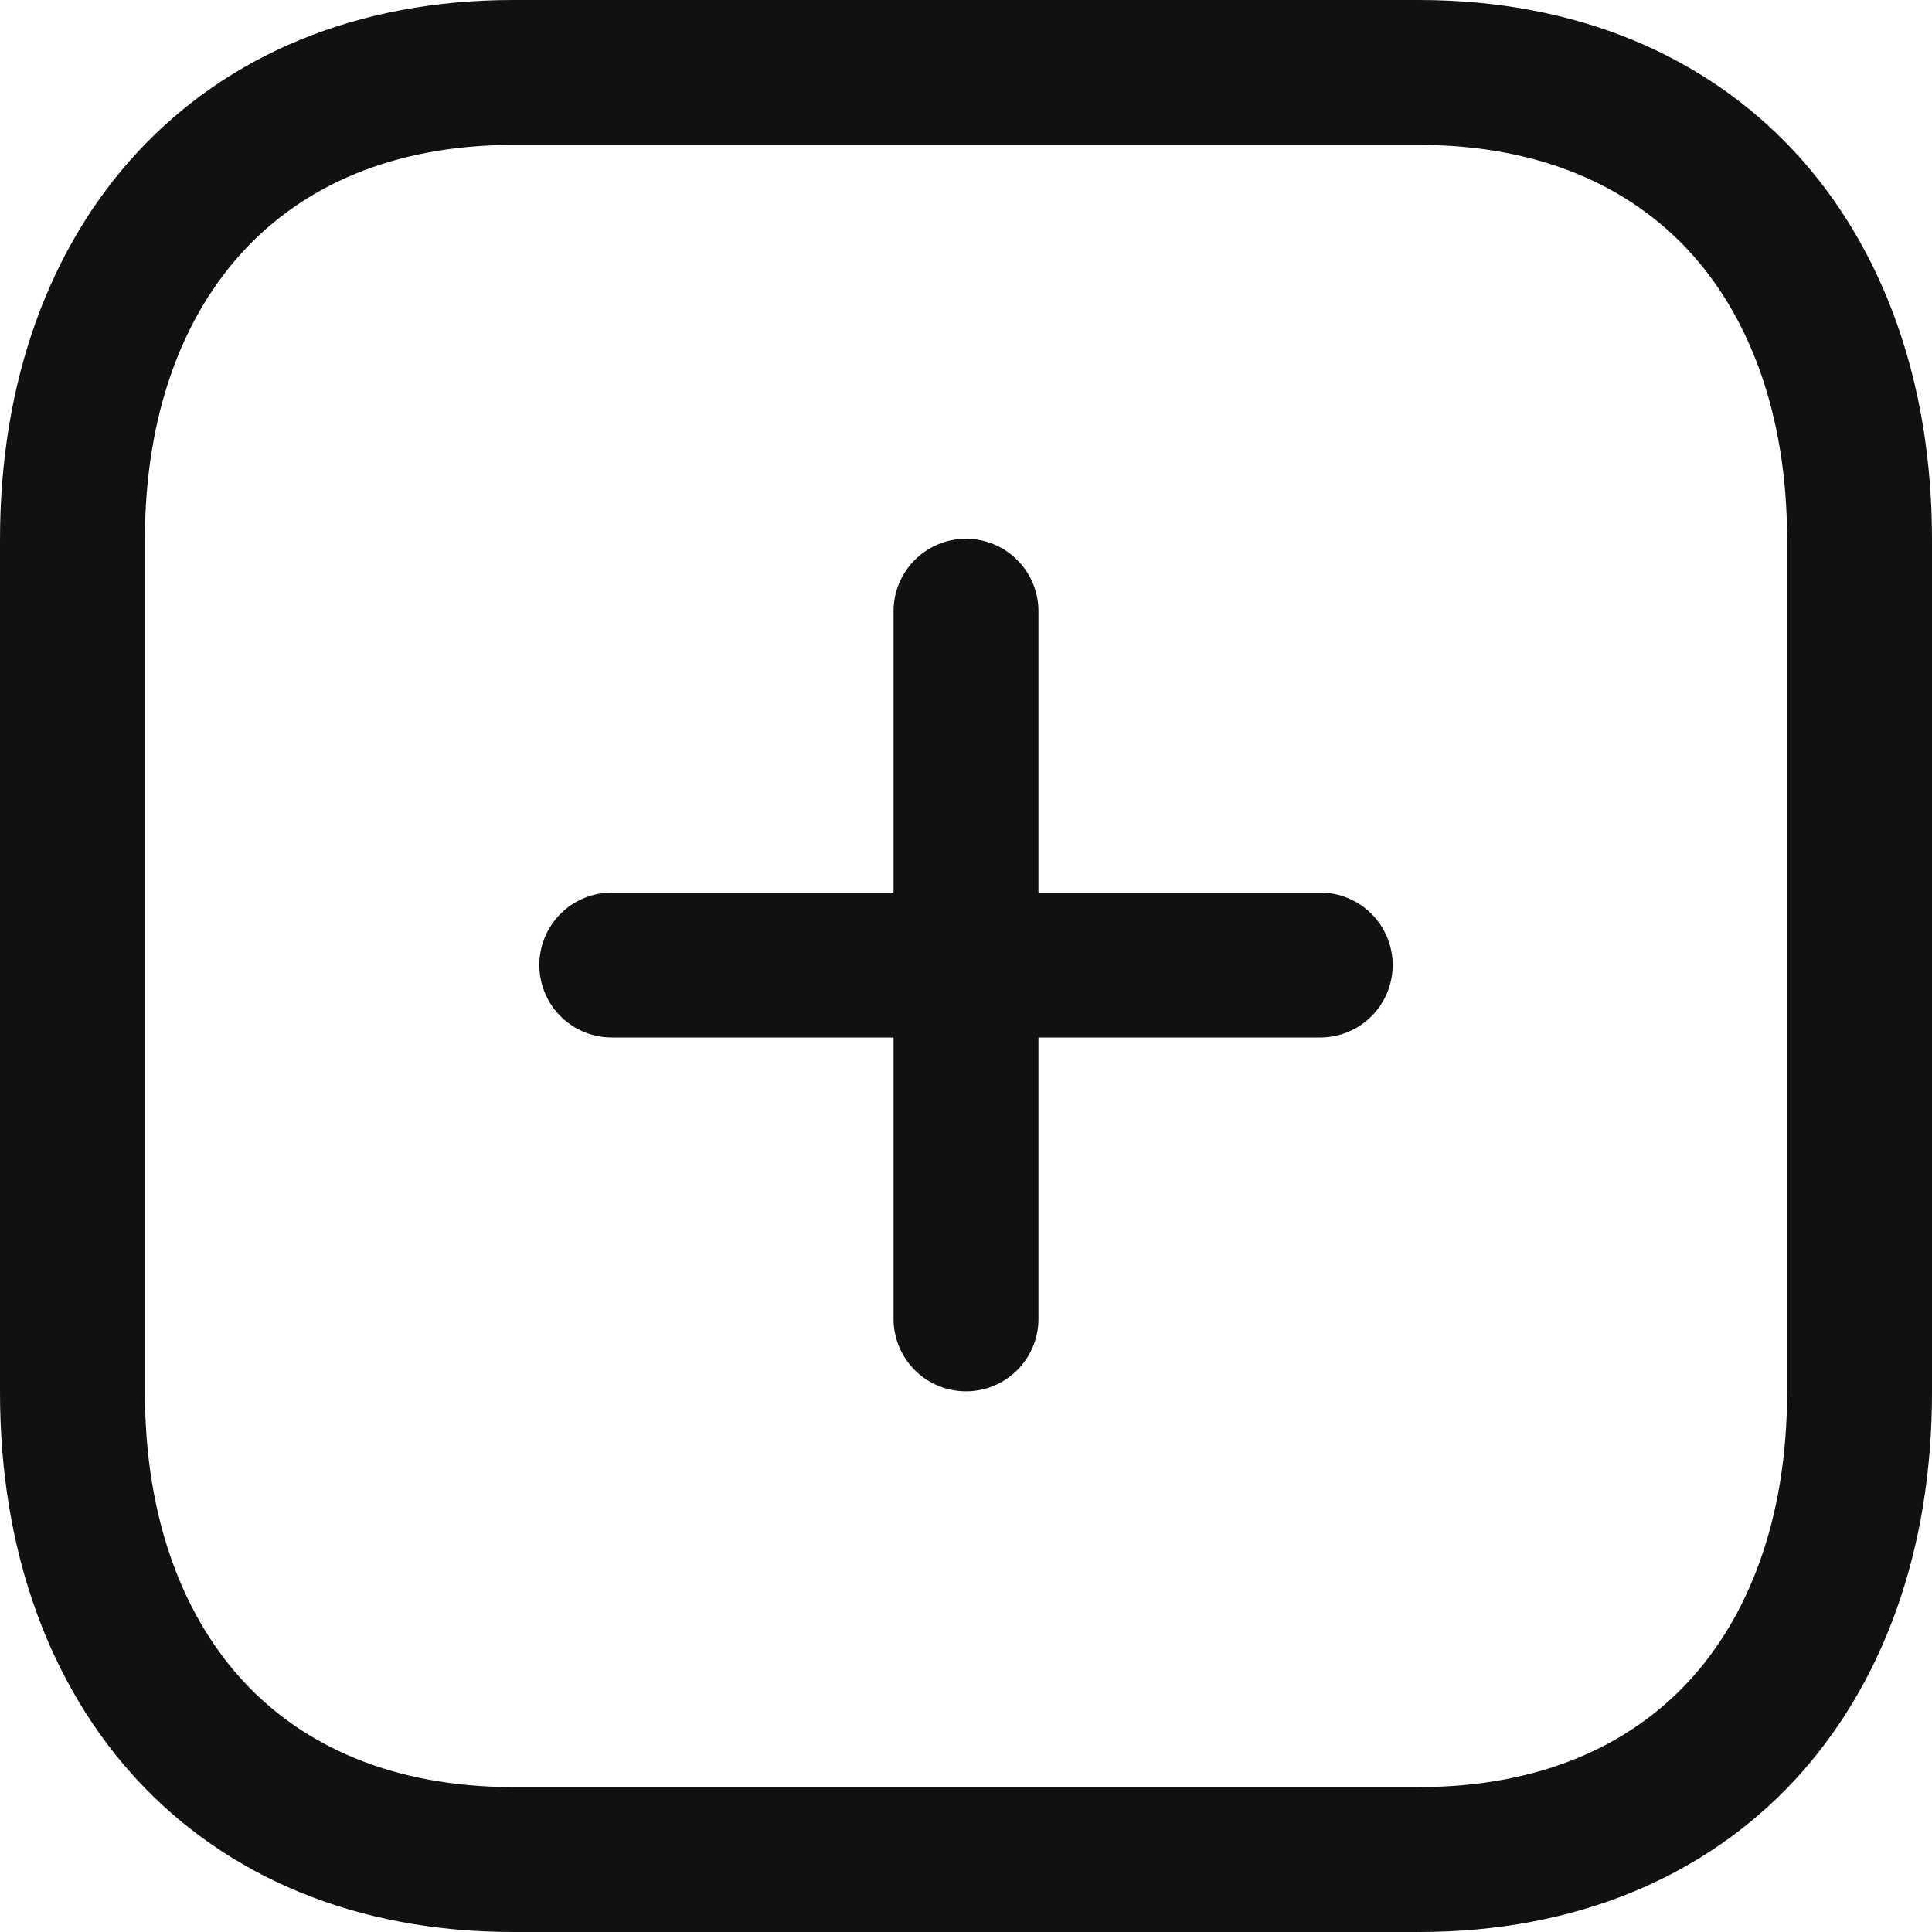
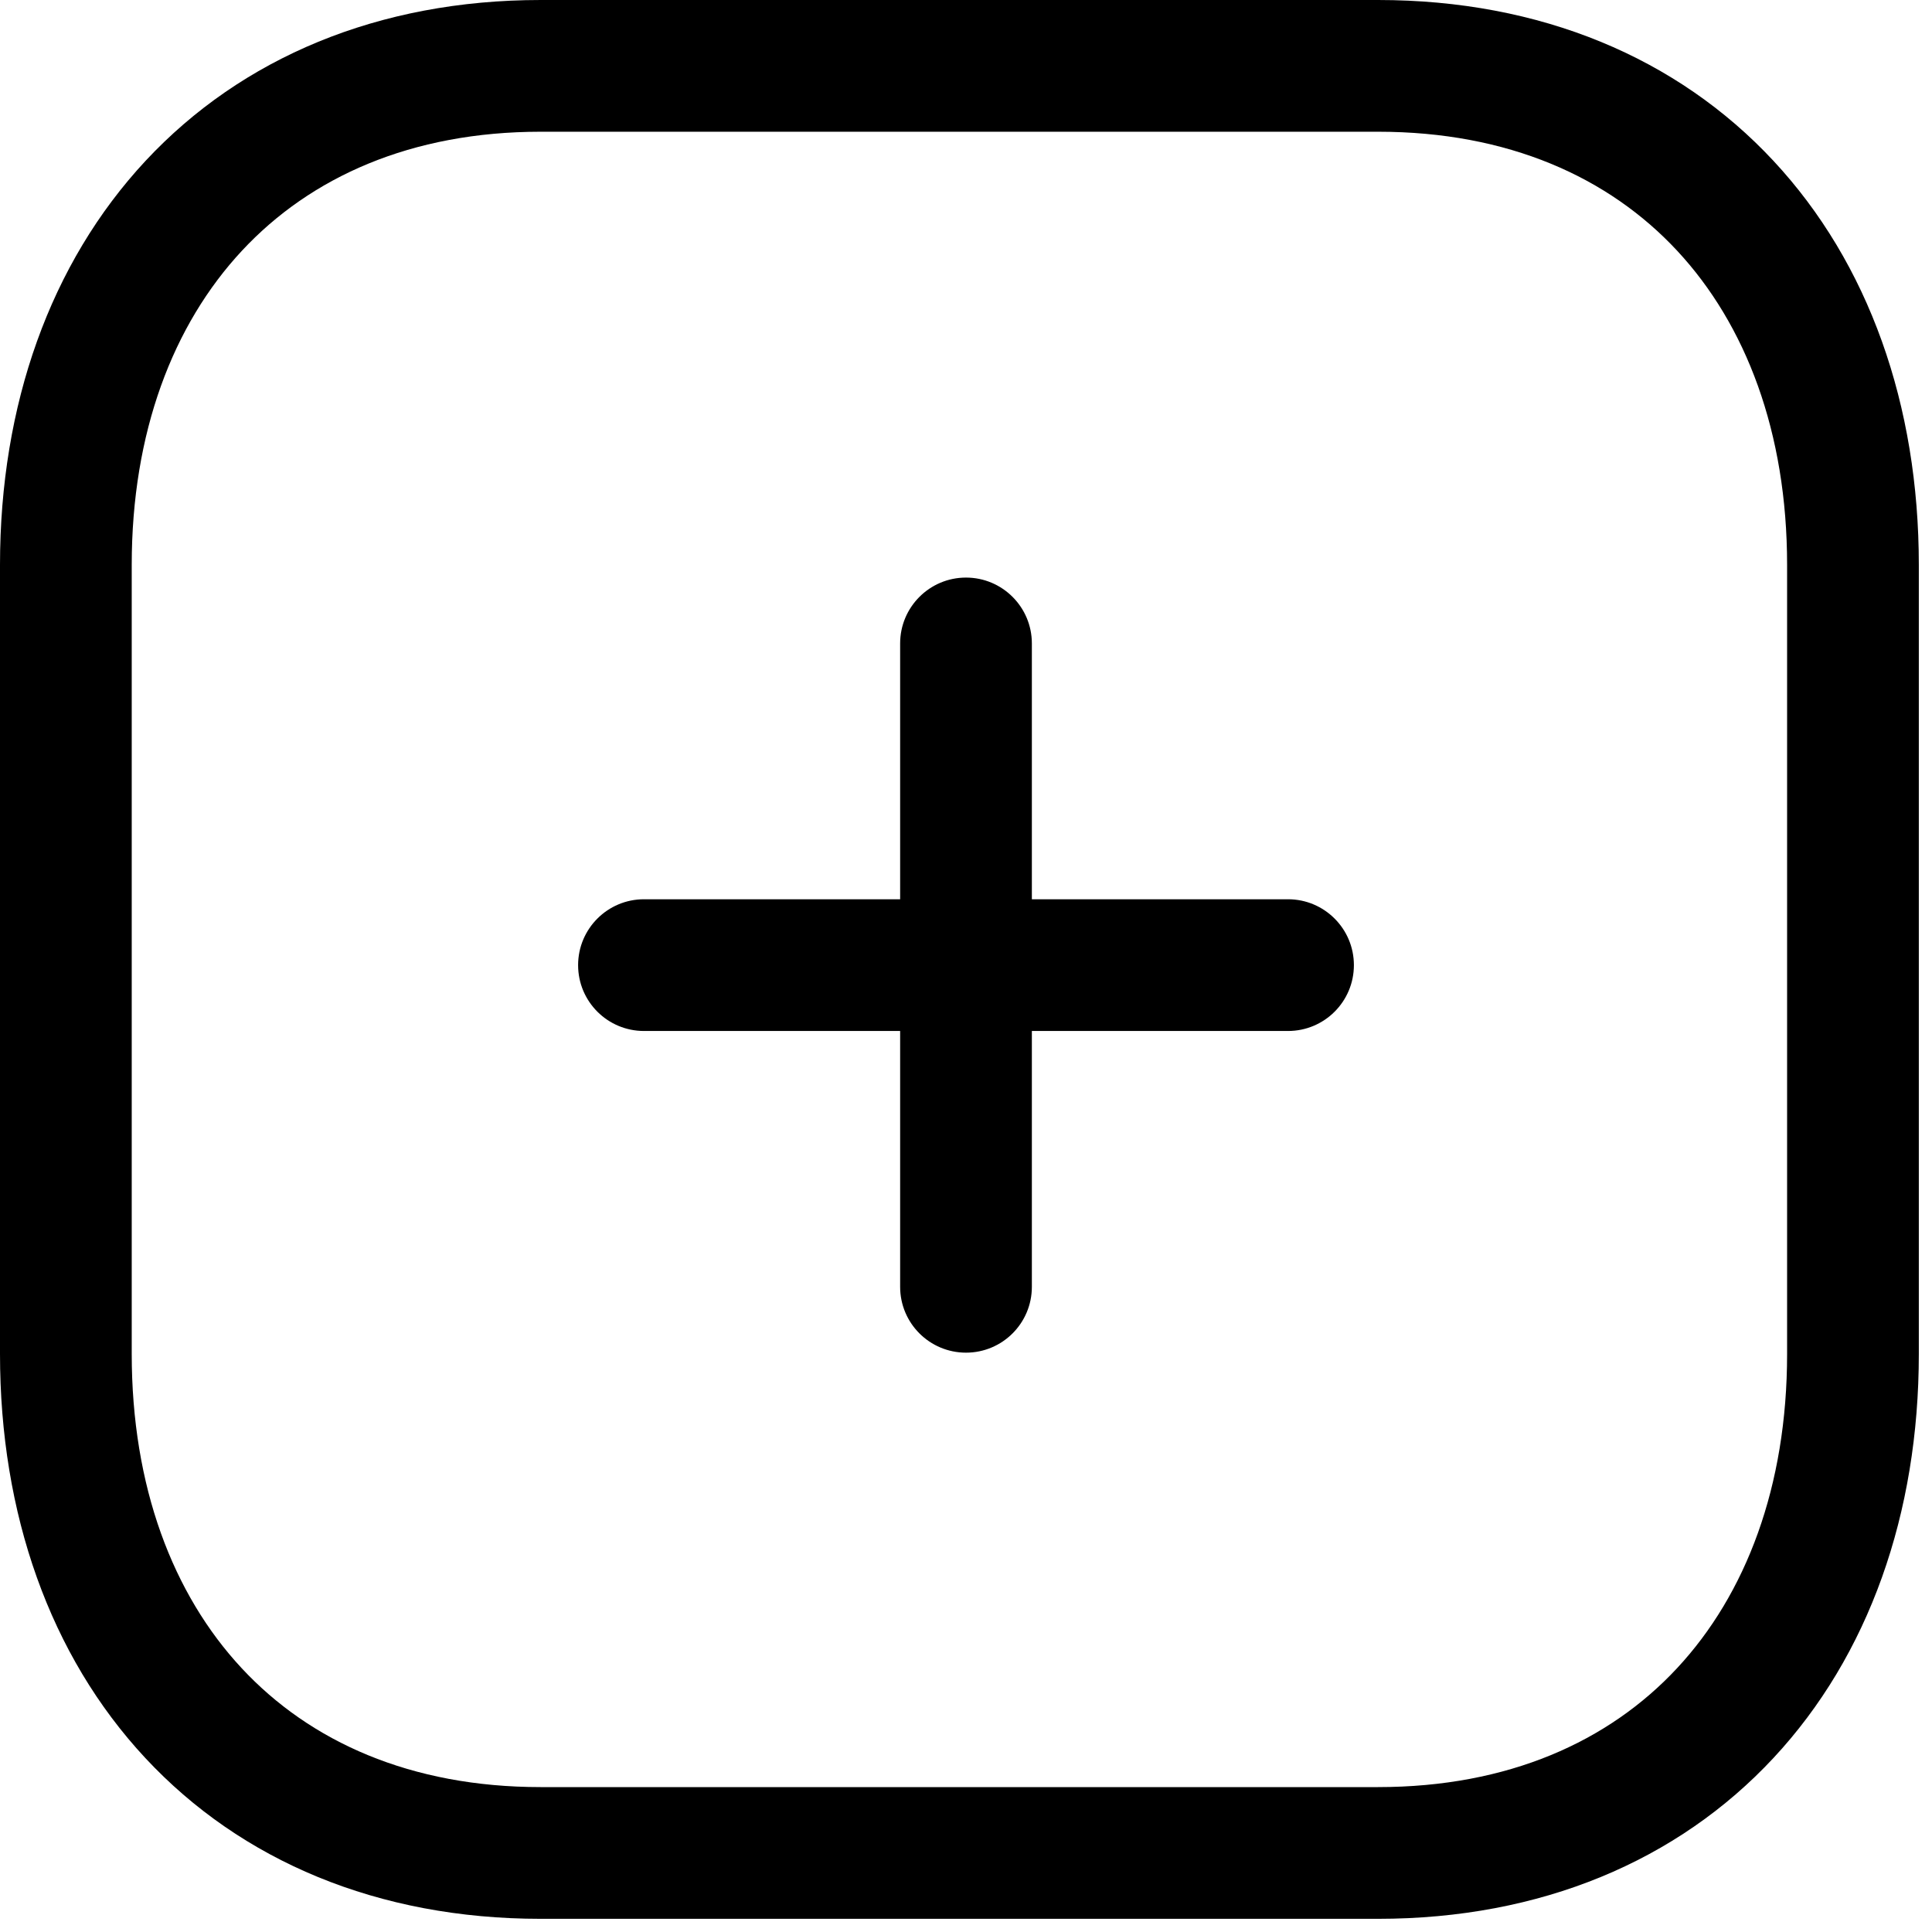
- <svg xmlns="http://www.w3.org/2000/svg" width="20" height="20" viewBox="0 0 20 20" fill="none">
-   <path d="M10 6.327V13.653" stroke="#111111" stroke-width="1.5" stroke-linecap="round" stroke-linejoin="round" />
-   <path d="M13.667 9.99H6.333" stroke="#111111" stroke-width="1.5" stroke-linecap="round" stroke-linejoin="round" />
-   <path d="M5.314 0.75H14.686C16.139 0.75 17.26 1.258 18.023 2.076C18.79 2.901 19.25 4.103 19.25 5.585V14.415C19.25 15.897 18.79 17.099 18.023 17.924C17.26 18.742 16.139 19.25 14.686 19.25H5.314C3.861 19.25 2.74 18.742 1.978 17.924C1.21 17.099 0.75 15.897 0.75 14.415V5.585C0.75 4.104 1.211 2.902 1.981 2.077C2.745 1.257 3.867 0.75 5.314 0.75Z" stroke="#111111" stroke-width="1.5" stroke-linecap="round" stroke-linejoin="round" />
+ <svg xmlns="http://www.w3.org/2000/svg" width="22" height="22" viewBox="0 0 22 22" fill="none">
+   <path fill-rule="evenodd" clip-rule="evenodd" d="M6.157 0C4.309 0 2.751 0.659 1.658 1.831C0.571 2.998 0 4.612 0 6.433V15.417C0 17.237 0.568 18.852 1.654 20.018C2.746 21.191 4.304 21.85 6.157 21.85H15.691C17.544 21.85 19.103 21.191 20.195 20.018C21.281 18.852 21.85 17.237 21.85 15.417V6.433C21.85 4.613 21.281 2.998 20.195 1.832C19.103 0.659 17.544 0 15.692 0H6.157ZM1.5 6.433C1.5 4.923 1.97 3.697 2.756 2.854C3.536 2.017 4.681 1.5 6.157 1.5H15.692C17.174 1.5 18.319 2.018 19.097 2.854C19.881 3.696 20.35 4.923 20.35 6.433V15.417C20.35 16.927 19.881 18.154 19.097 18.996C18.319 19.832 17.173 20.35 15.691 20.35H6.157C4.675 20.35 3.53 19.832 2.752 18.996C1.968 18.154 1.5 16.928 1.5 15.417V6.433Z" fill="black" />
+   <path d="M11.75 7.327C11.75 6.913 11.414 6.577 11 6.577C10.586 6.577 10.25 6.913 10.25 7.327V10.24H7.333C6.919 10.24 6.583 10.576 6.583 10.99C6.583 11.405 6.919 11.74 7.333 11.74H10.25V14.653C10.25 15.068 10.586 15.403 11 15.403C11.414 15.403 11.75 15.068 11.75 14.653V11.74H14.667C15.081 11.74 15.417 11.405 15.417 10.99C15.417 10.576 15.081 10.24 14.667 10.24H11.75V7.327Z" fill="black" />
</svg>
